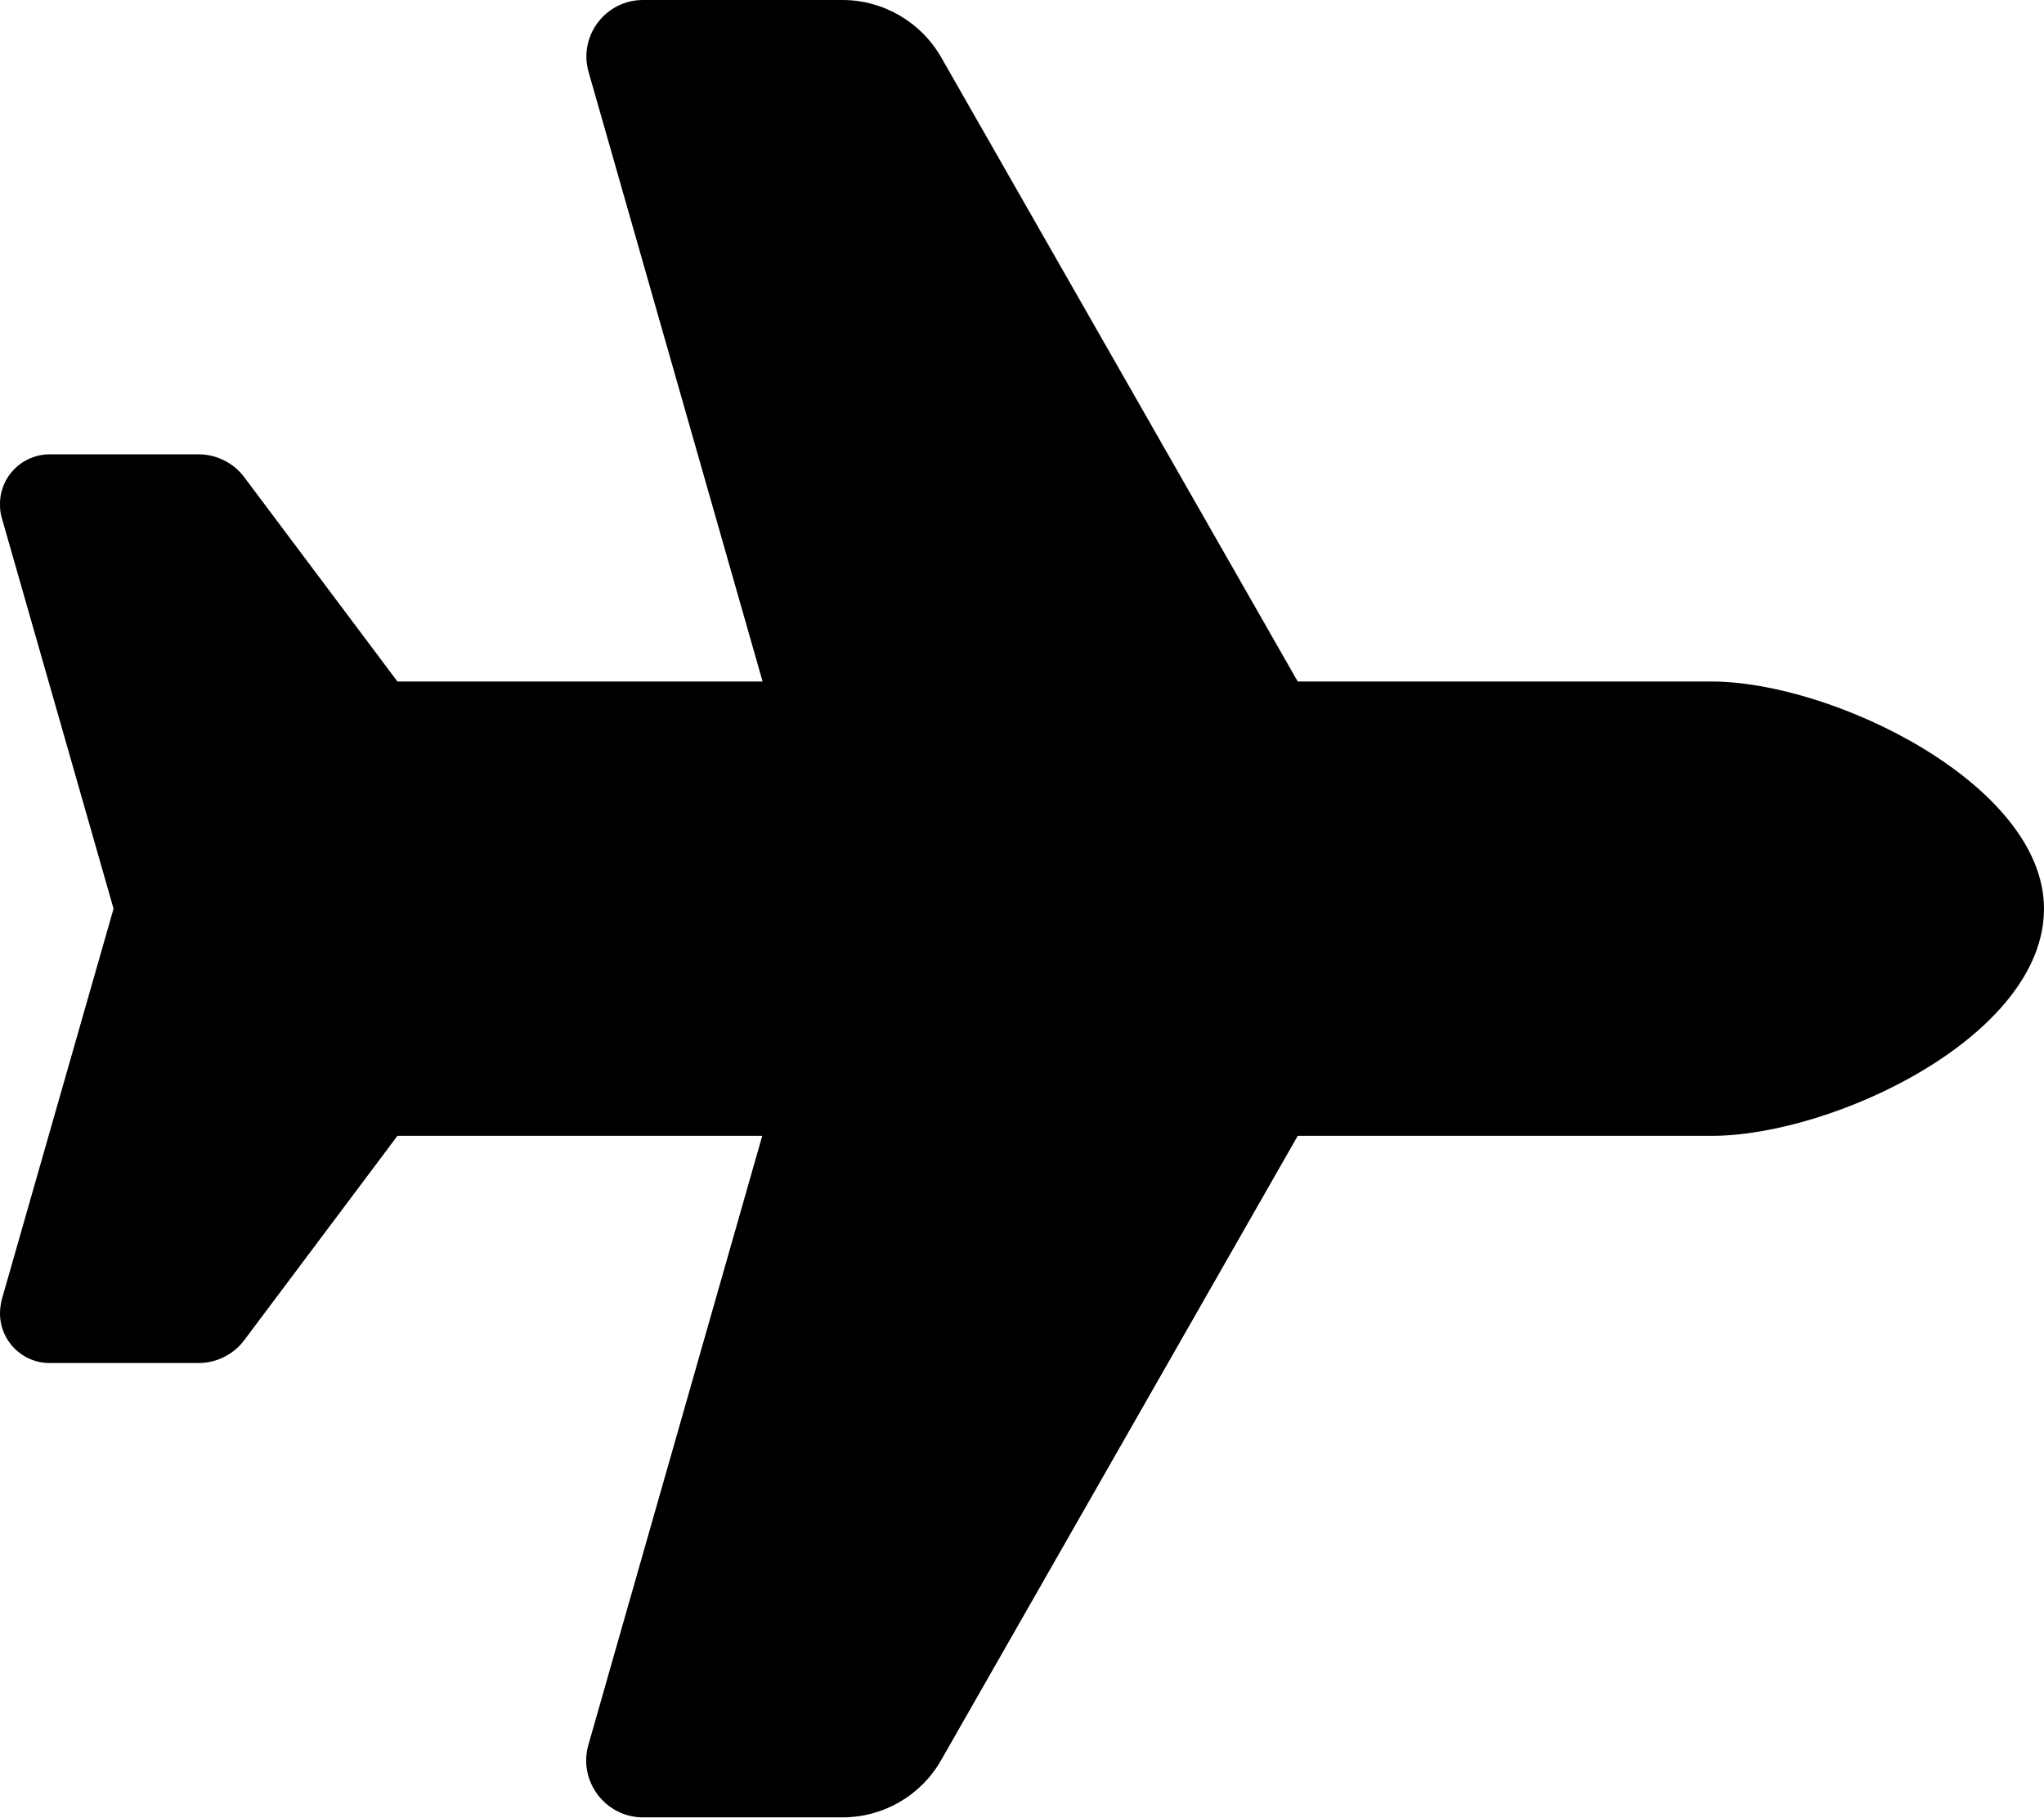
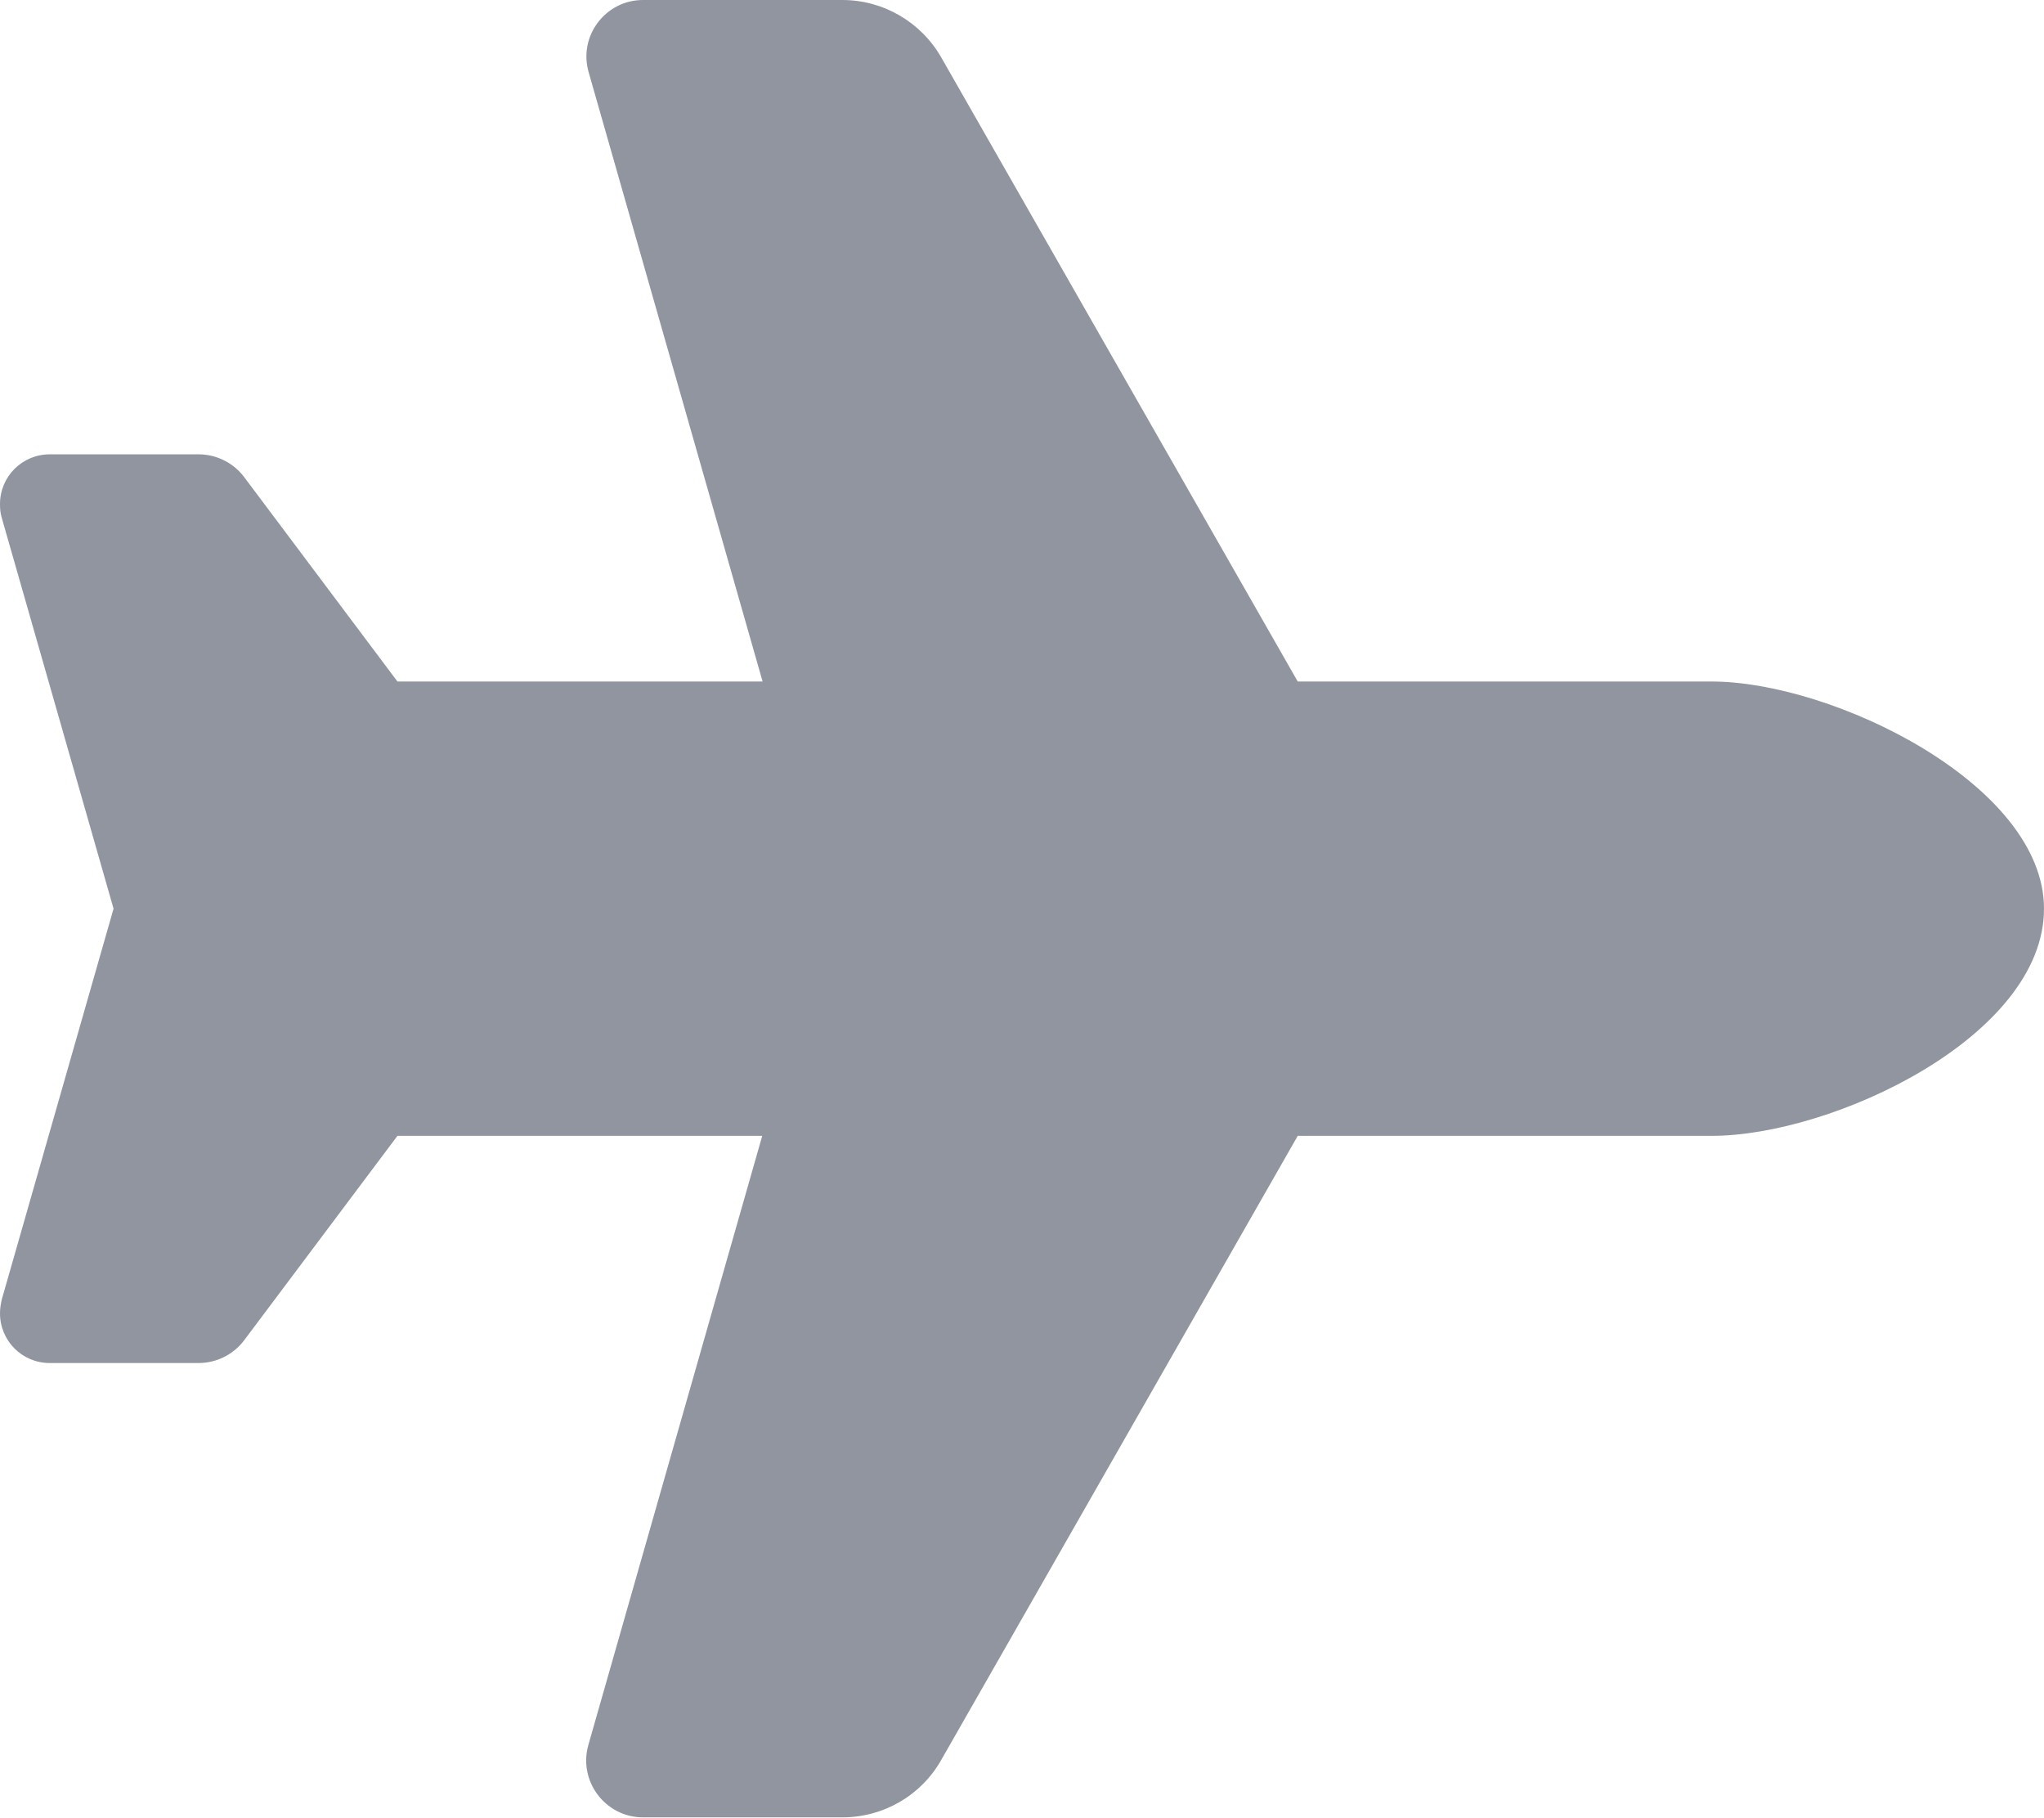
<svg xmlns="http://www.w3.org/2000/svg" height="16" width="18" viewBox="0 0 576 512">
-   <path d="M482.3 192c34.2 0 93.7 29 93.7 64c0 36-59.5 64-93.7 64l-116.6 0L265.2 495.9c-5.7 10-16.3 16.1-27.8 16.1l-56.2 0c-10.6 0-18.3-10.2-15.4-20.4l49-171.6L112 320 68.8 377.6c-3 4-7.8 6.4-12.8 6.4l-42 0c-7.8 0-14-6.3-14-14c0-1.3 .2-2.6 .5-3.9L32 256 .5 145.9c-.4-1.3-.5-2.6-.5-3.9c0-7.8 6.3-14 14-14l42 0c5 0 9.8 2.4 12.8 6.4L112 192l102.9 0-49-171.6C162.9 10.2 170.6 0 181.2 0l56.2 0c11.5 0 22.1 6.2 27.8 16.1L365.7 192l116.6 0z" />
+   <path fill="#91959f" d="M482.3 192c34.2 0 93.7 29 93.7 64c0 36-59.5 64-93.7 64l-116.6 0L265.2 495.9c-5.7 10-16.3 16.1-27.8 16.1l-56.2 0c-10.6 0-18.3-10.2-15.4-20.4l49-171.6L112 320 68.8 377.6c-3 4-7.8 6.4-12.8 6.4l-42 0c-7.8 0-14-6.3-14-14c0-1.3 .2-2.6 .5-3.9L32 256 .5 145.9c-.4-1.3-.5-2.6-.5-3.9c0-7.8 6.3-14 14-14l42 0c5 0 9.8 2.4 12.8 6.4L112 192l102.9 0-49-171.6C162.9 10.2 170.6 0 181.2 0l56.2 0c11.5 0 22.1 6.2 27.8 16.1L365.7 192l116.6 0z" />
</svg>
